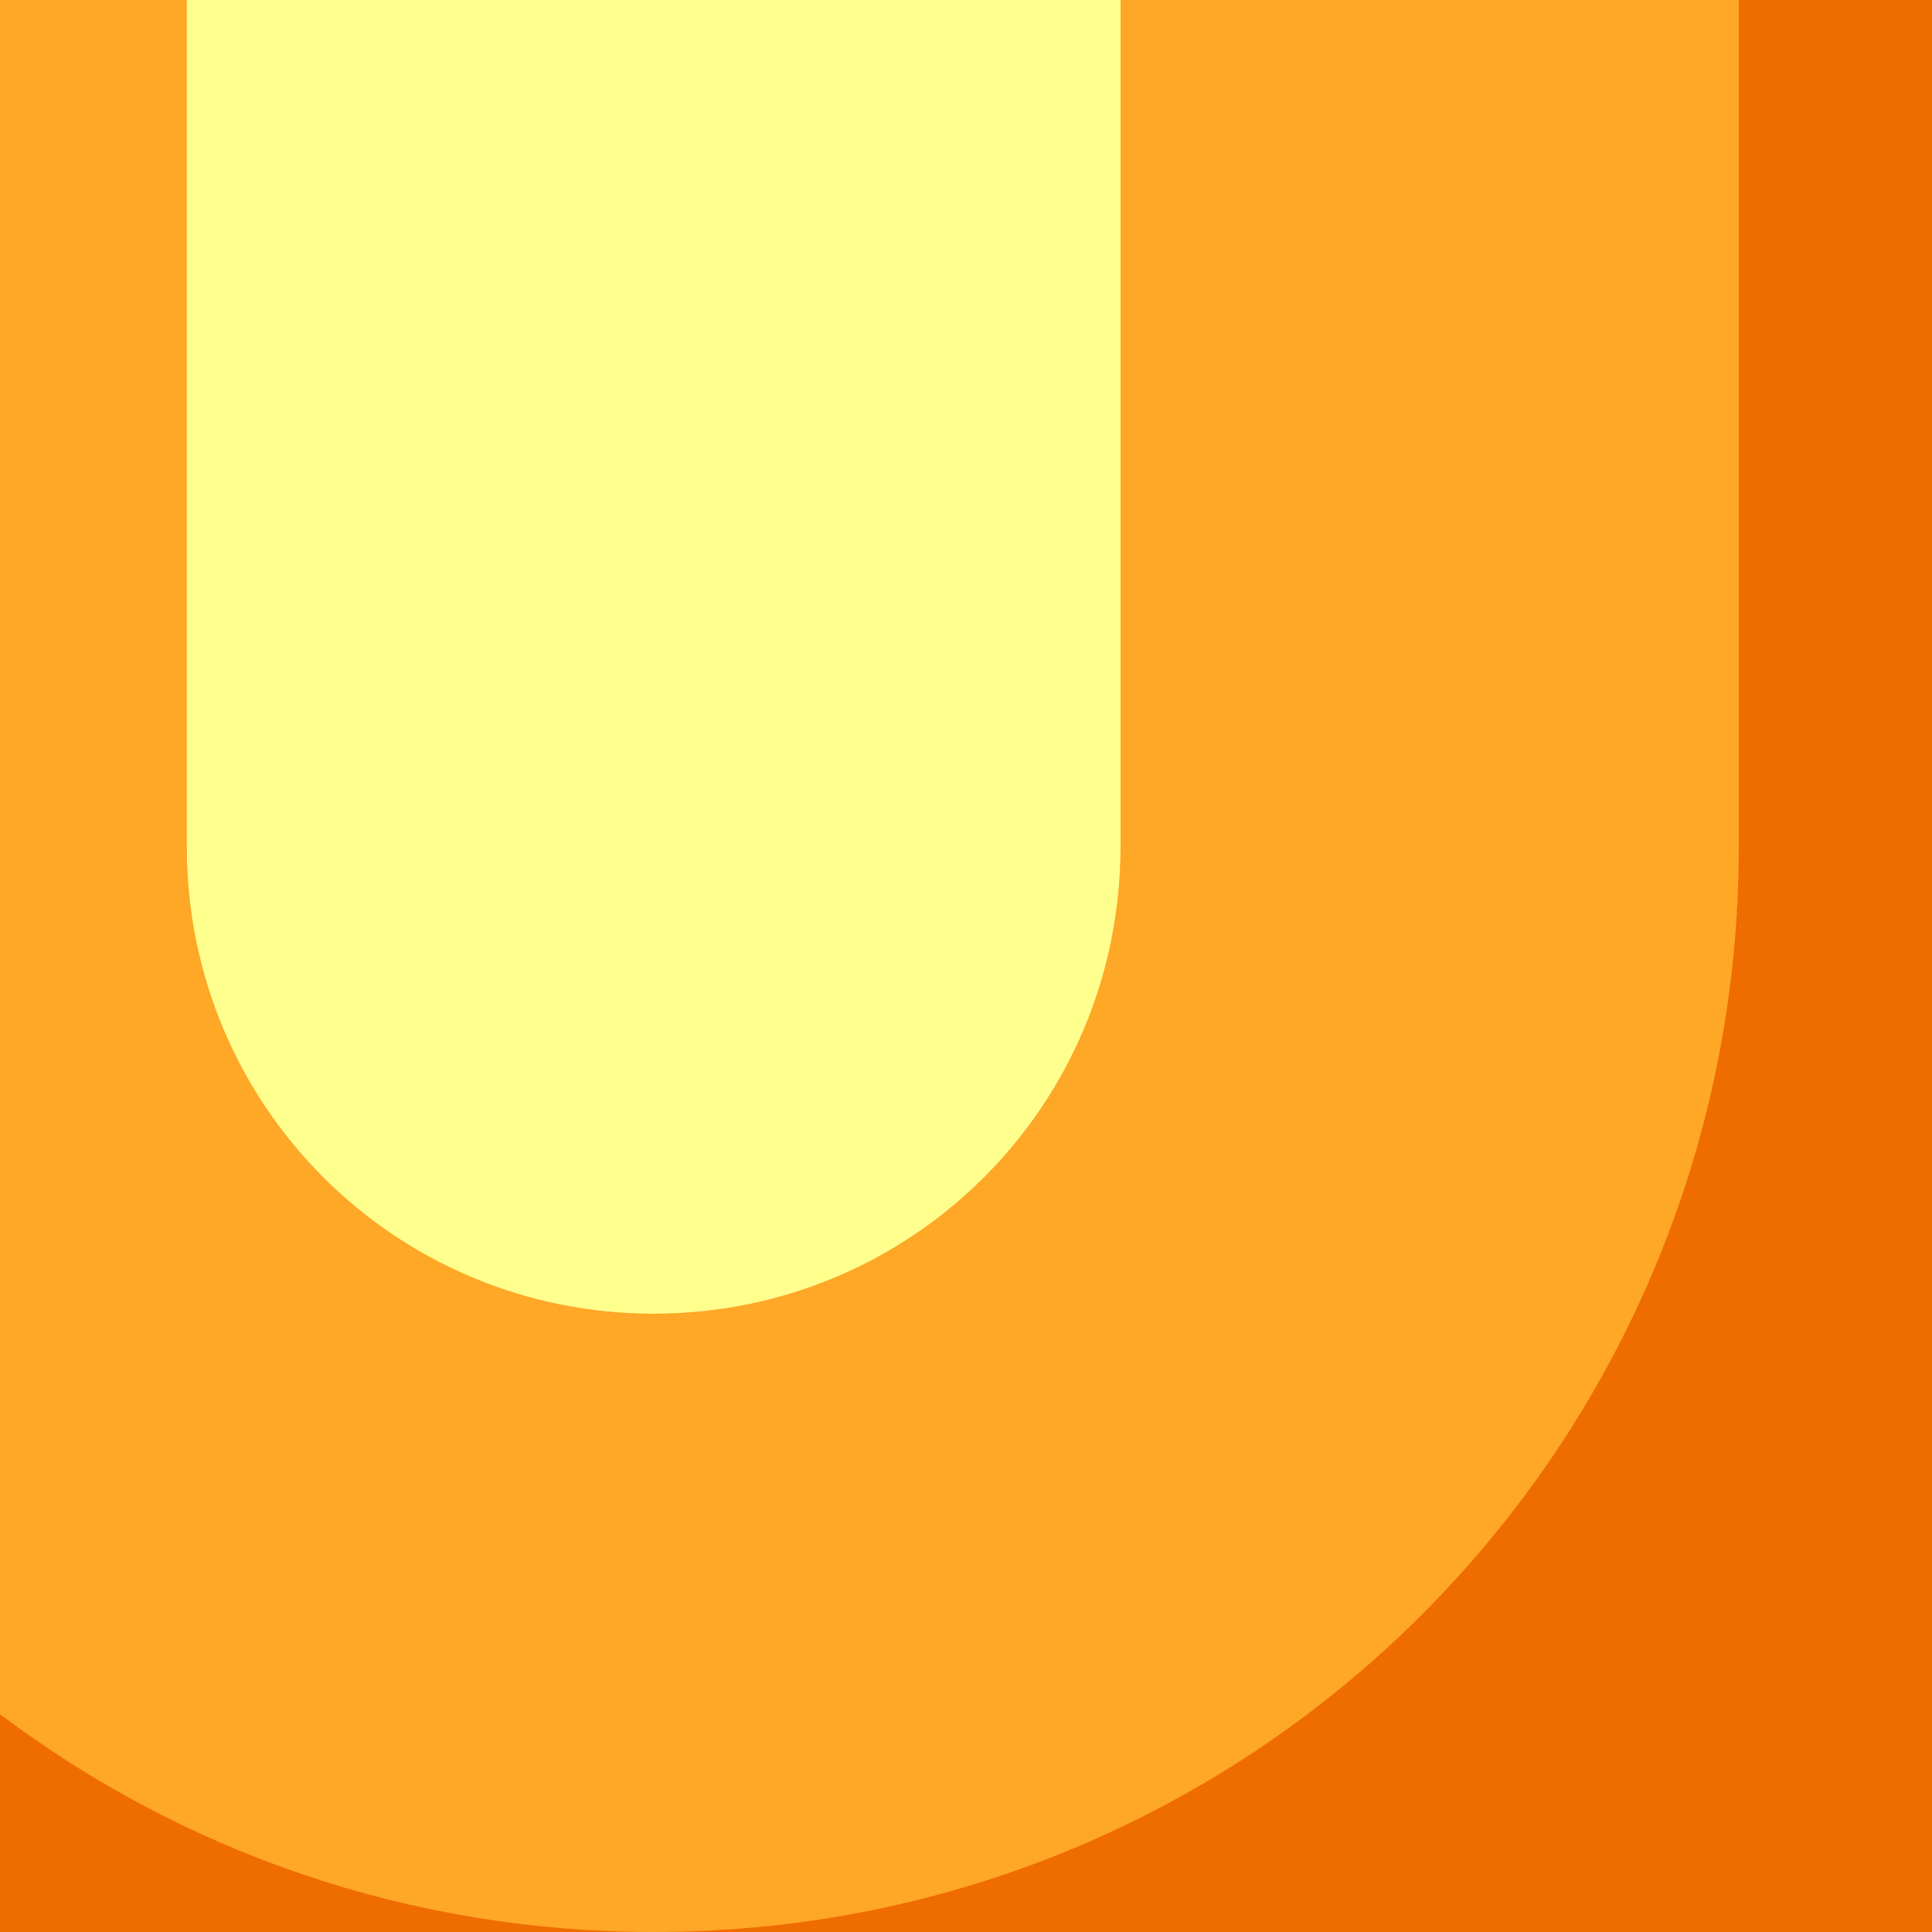
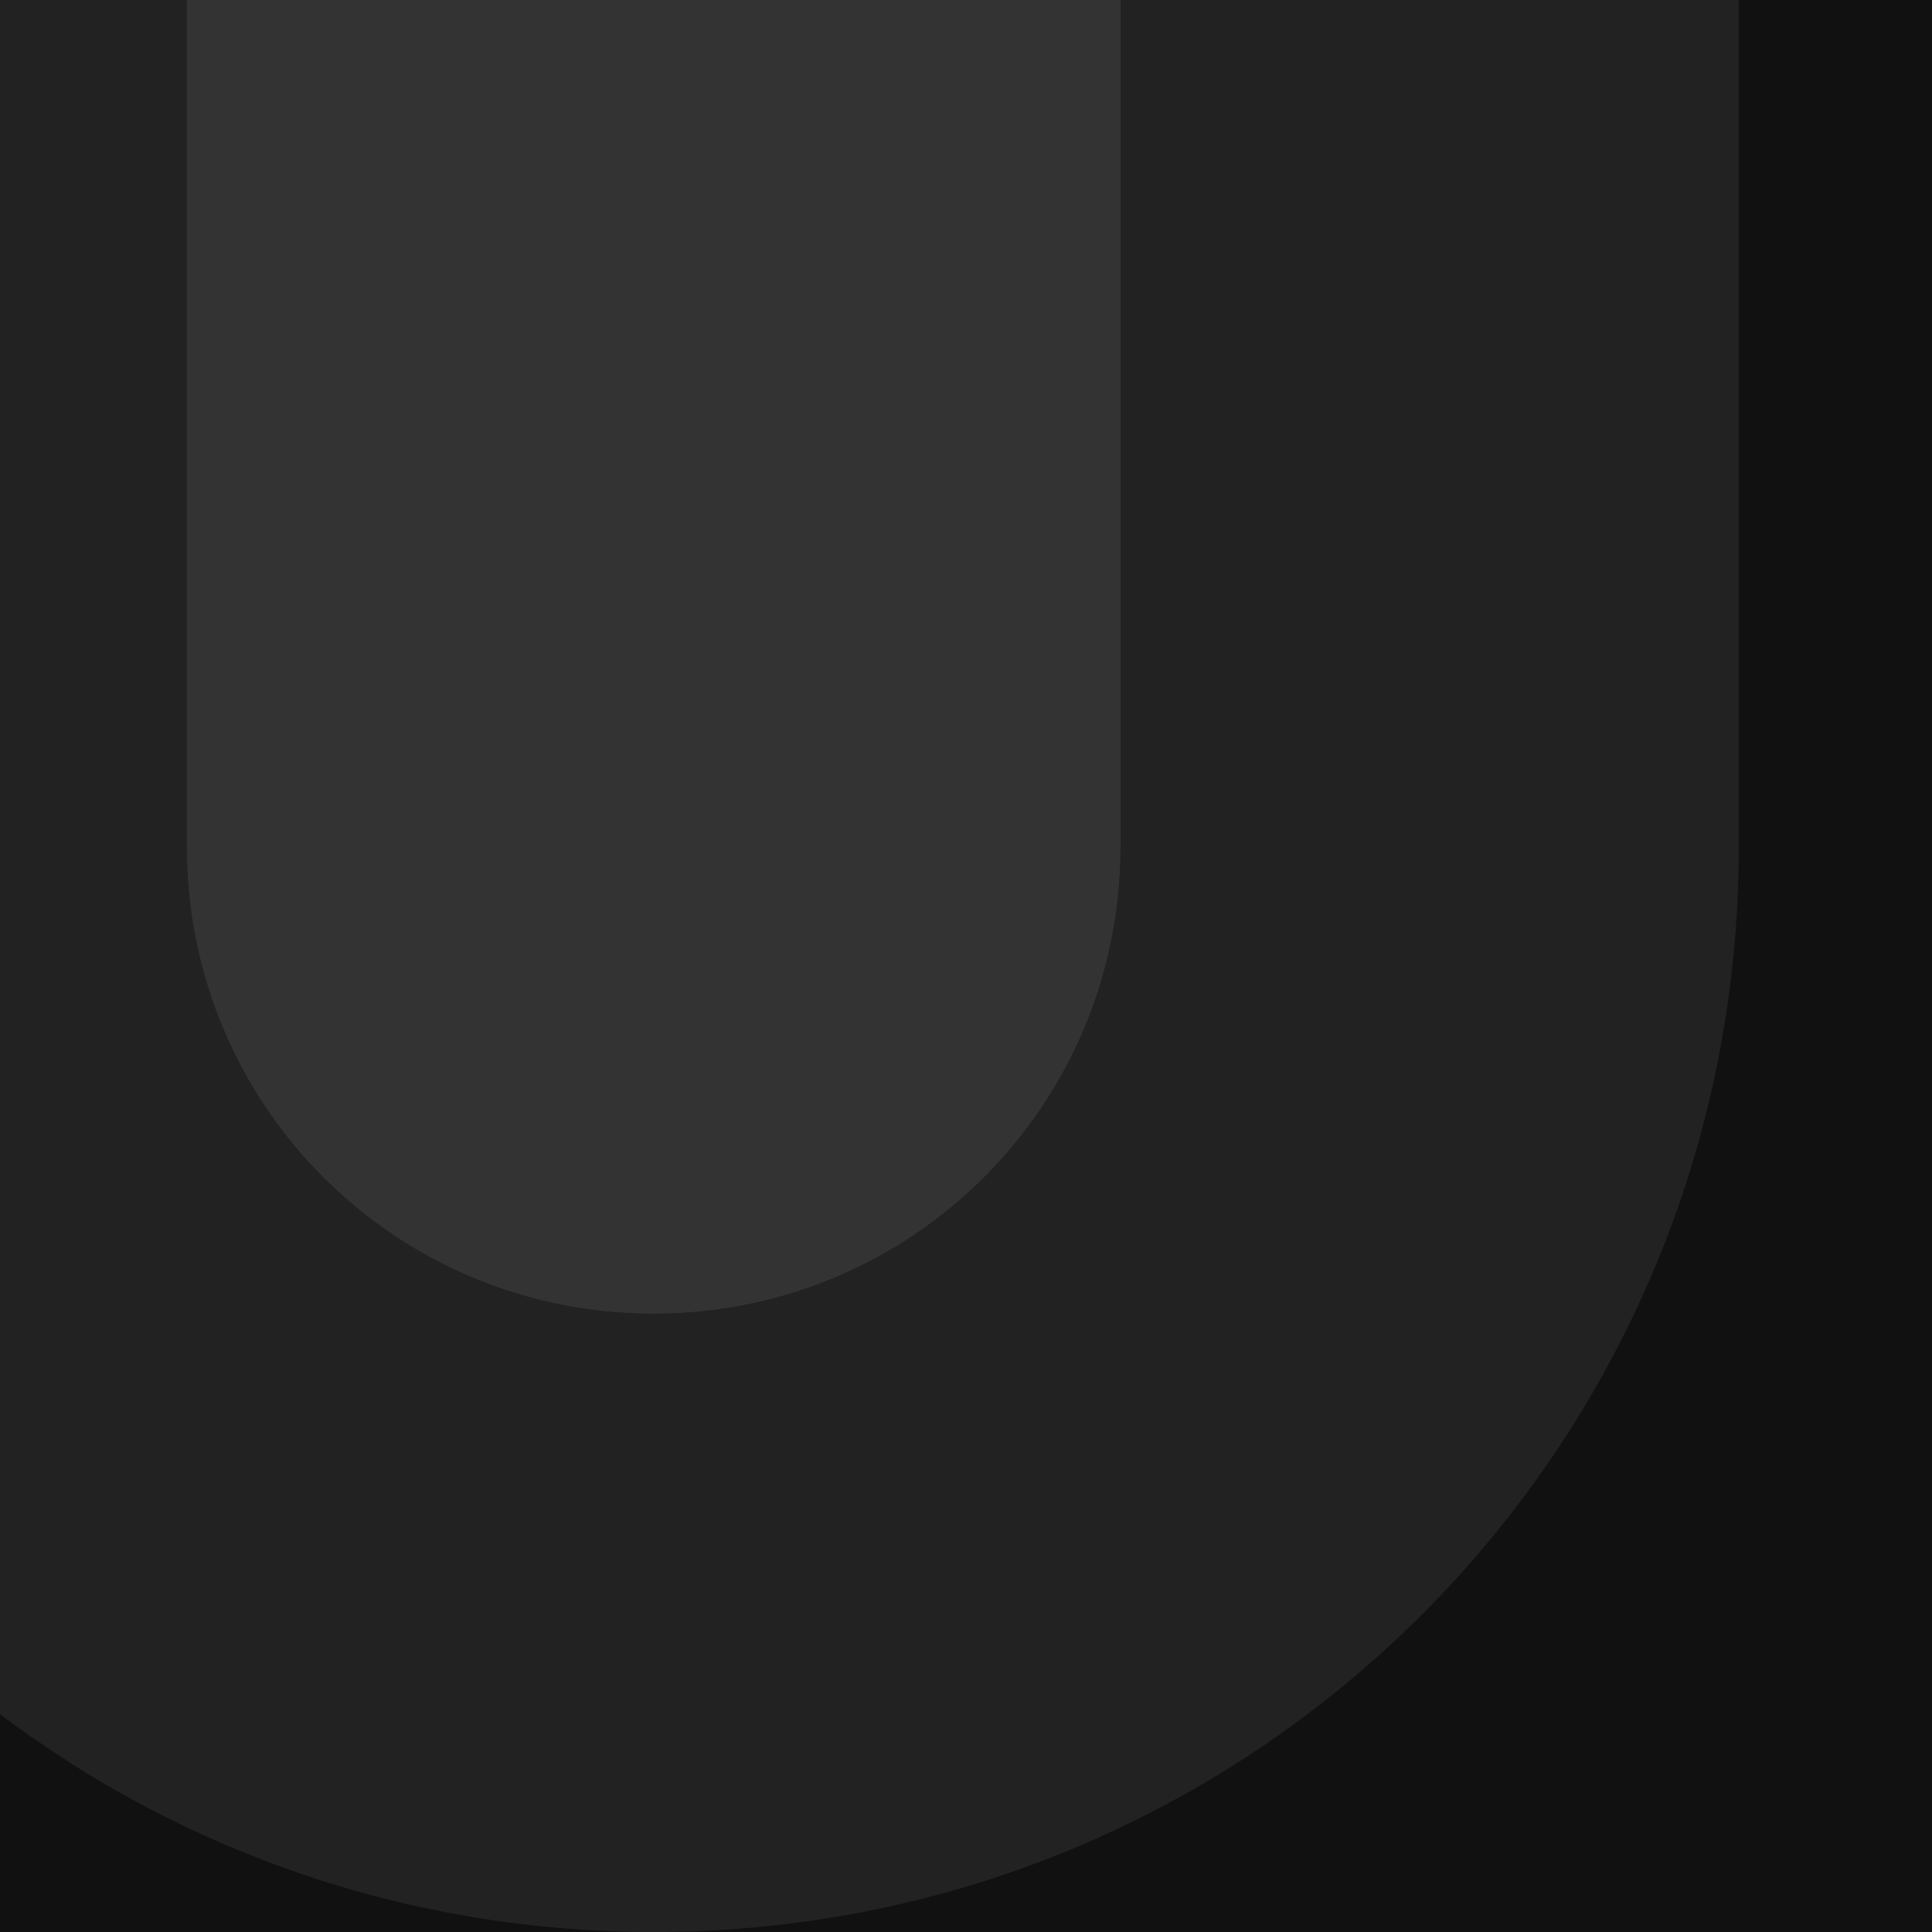
<svg xmlns="http://www.w3.org/2000/svg" viewBox="0 0 300 300" height="300" width="300">
-   <path d="M0 0h300v300H0z" fill="#ef6c00" />
-   <path d="M0 0v266.18C28.194 287.424 63.322 300 101.5 300c93.349 0 168.5-75.151 168.5-168.5V0h-96v131.5c0 40.165-32.335 72.5-72.5 72.5S29 171.665 29 131.5V0H0z" fill="#ffa726" />
-   <path d="M29 0v131.5c0 40.165 32.335 72.5 72.5 72.5s72.5-32.335 72.5-72.5V0z" fill="#ffff8d" />
+   <path d="M0 0h300v300H0z" fill="#111" class="color1" />
+   <path d="M0 0v266.18C28.194 287.424 63.322 300 101.5 300c93.349 0 168.5-75.151 168.5-168.5V0h-96v131.5c0 40.165-32.335 72.5-72.5 72.5S29 171.665 29 131.5V0H0z" fill="#222" class="color2" />
+   <path d="M29 0v131.5c0 40.165 32.335 72.5 72.5 72.5s72.5-32.335 72.5-72.5V0z" fill="#333" class="color3" />
</svg>
